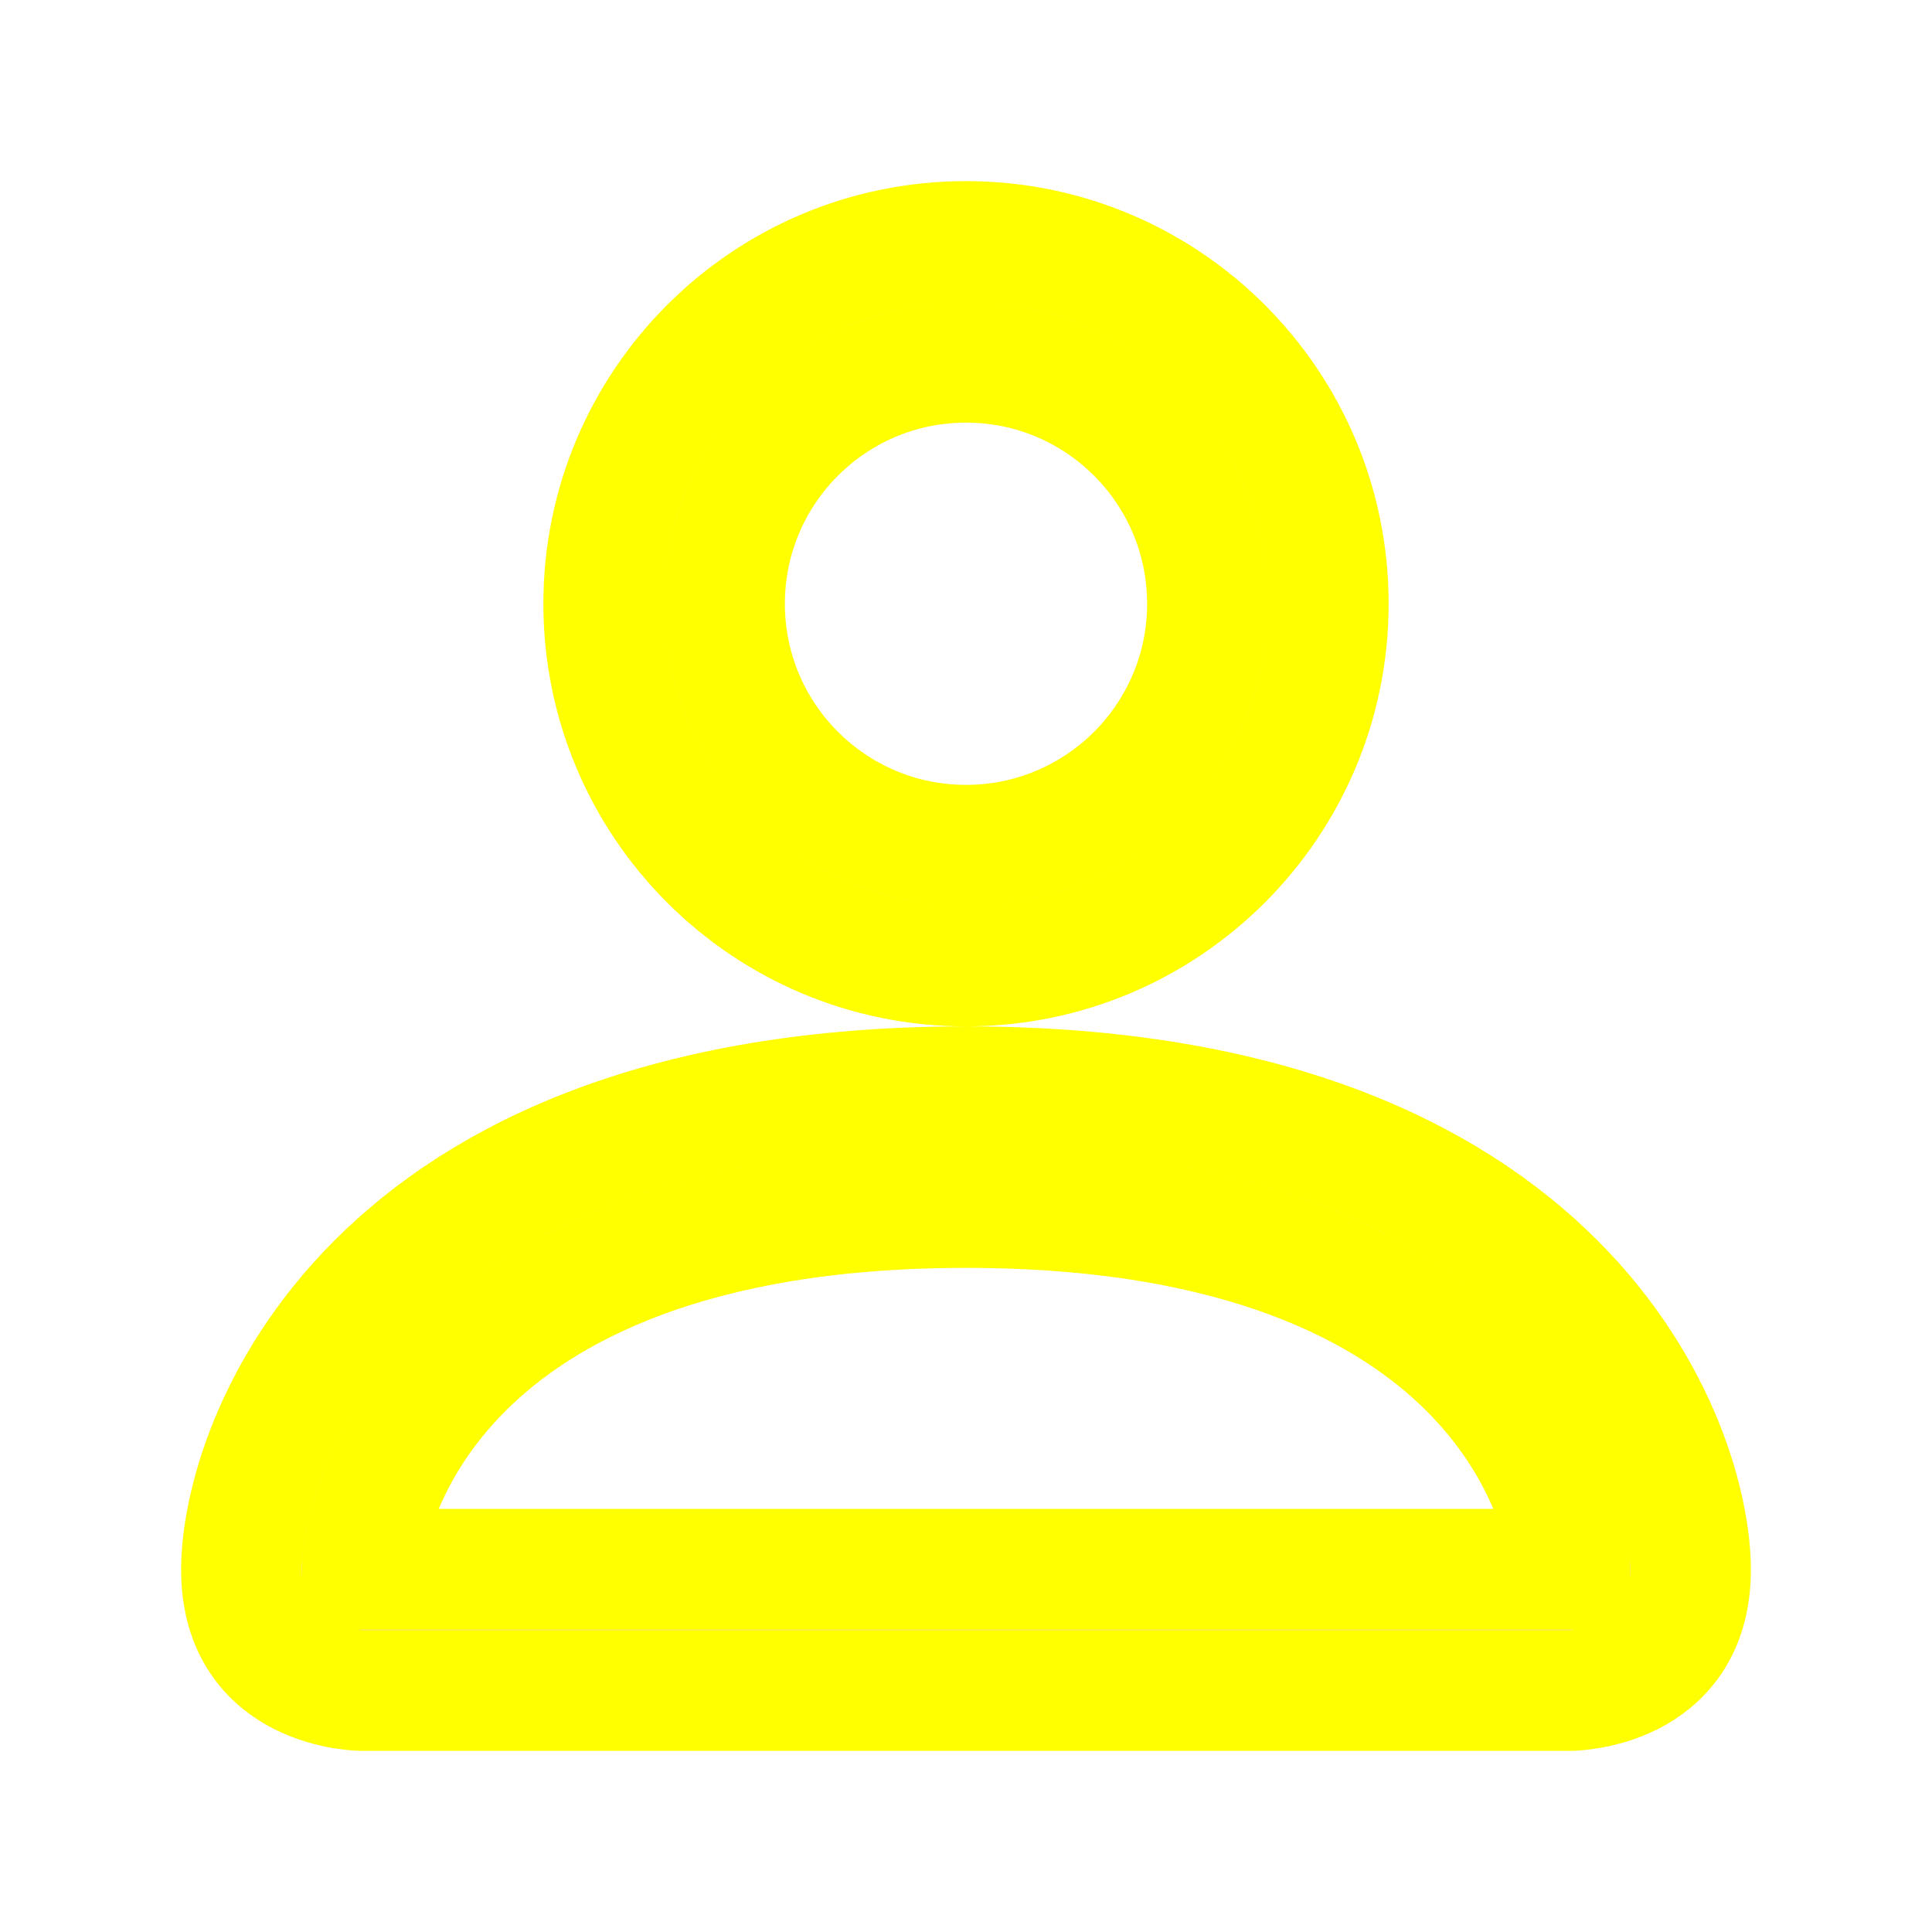
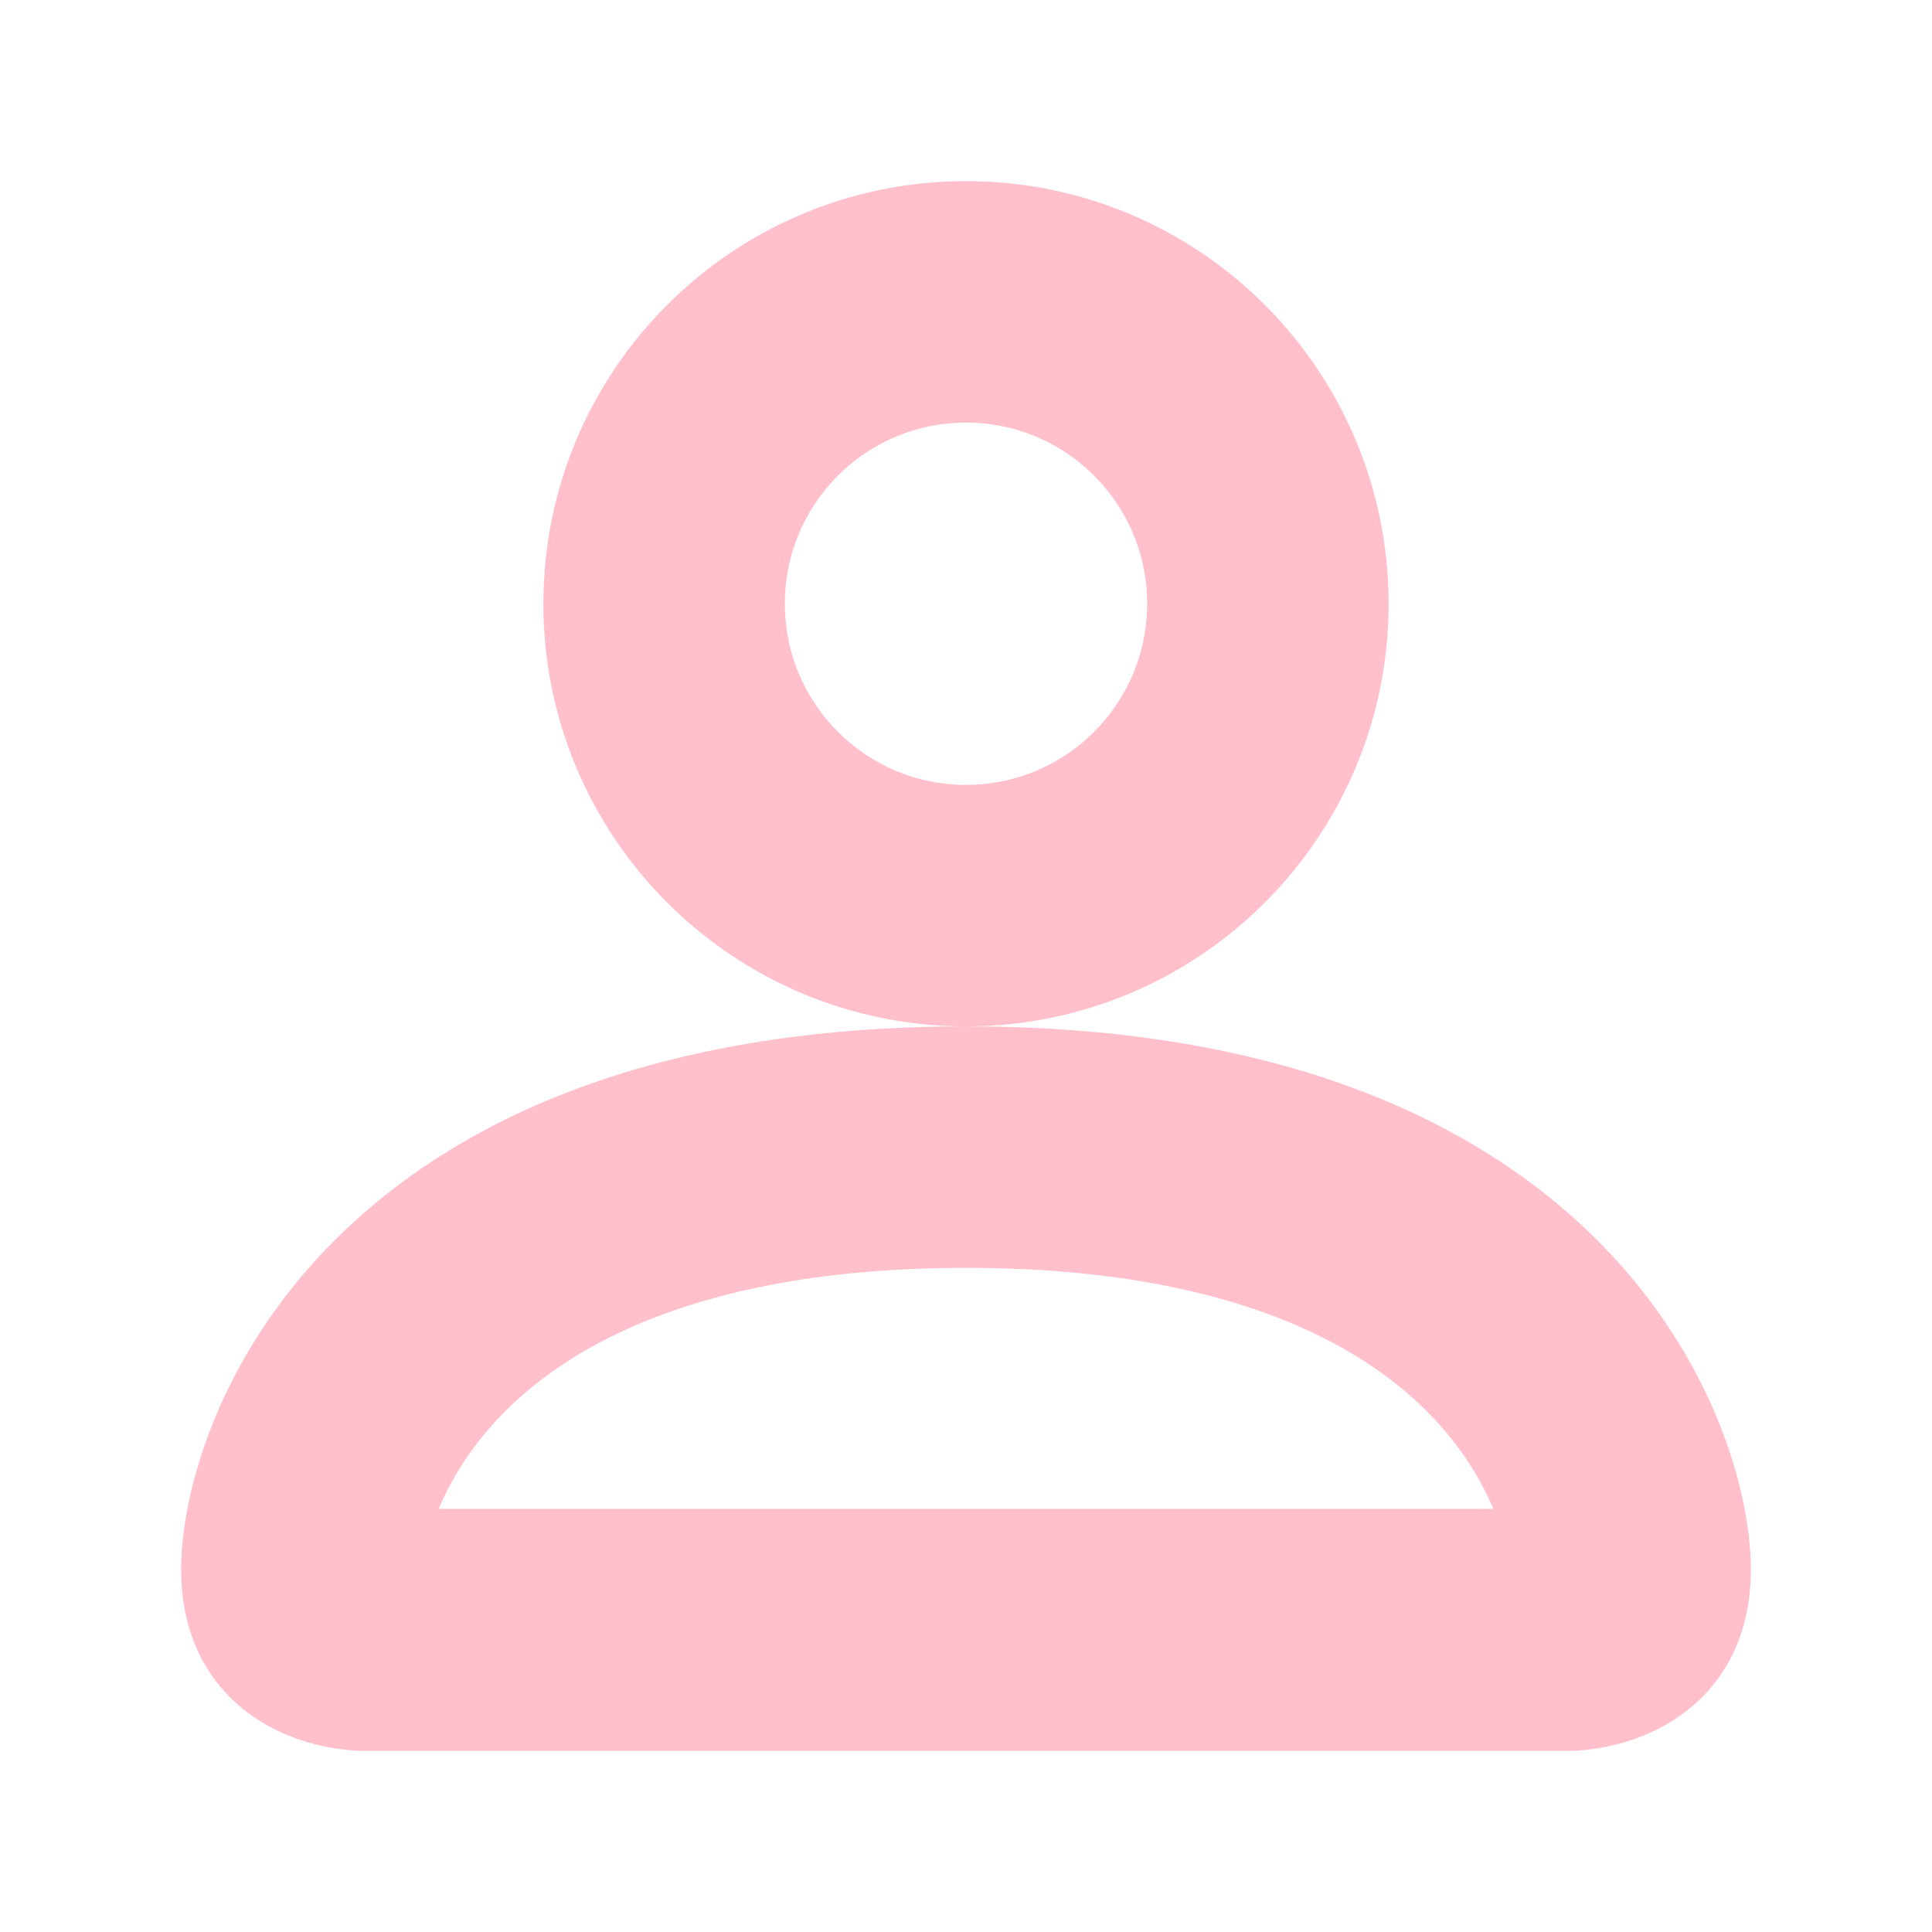
<svg xmlns="http://www.w3.org/2000/svg" width="16" height="16" class="bi bi-person" viewBox="0 0 16 16">
-   <path d="M8 8a3 3 0 1 0 0-6 3 3 0 0 0 0 6Zm2-3a2 2 0 1 1-4 0 2 2 0 0 1 4 0Zm4 8c0 1-1 1-1 1H3s-1 0-1-1 1-4 6-4 6 3 6 4Zm-1-.004c-.001-.246-.154-.986-.832-1.664C11.516 10.68 10.289 10 8 10c-2.29 0-3.516.68-4.168 1.332-.678.678-.83 1.418-.832 1.664h10Z" fill="pink" stroke="yellow" stroke-width="1" />
+   <path d="M8 8a3 3 0 1 0 0-6 3 3 0 0 0 0 6Zm2-3a2 2 0 1 1-4 0 2 2 0 0 1 4 0Zm4 8c0 1-1 1-1 1H3s-1 0-1-1 1-4 6-4 6 3 6 4Zm-1-.004c-.001-.246-.154-.986-.832-1.664C11.516 10.68 10.289 10 8 10c-2.29 0-3.516.68-4.168 1.332-.678.678-.83 1.418-.832 1.664h10Z" fill="pink" stroke="pink" stroke-width="1" />
</svg>
